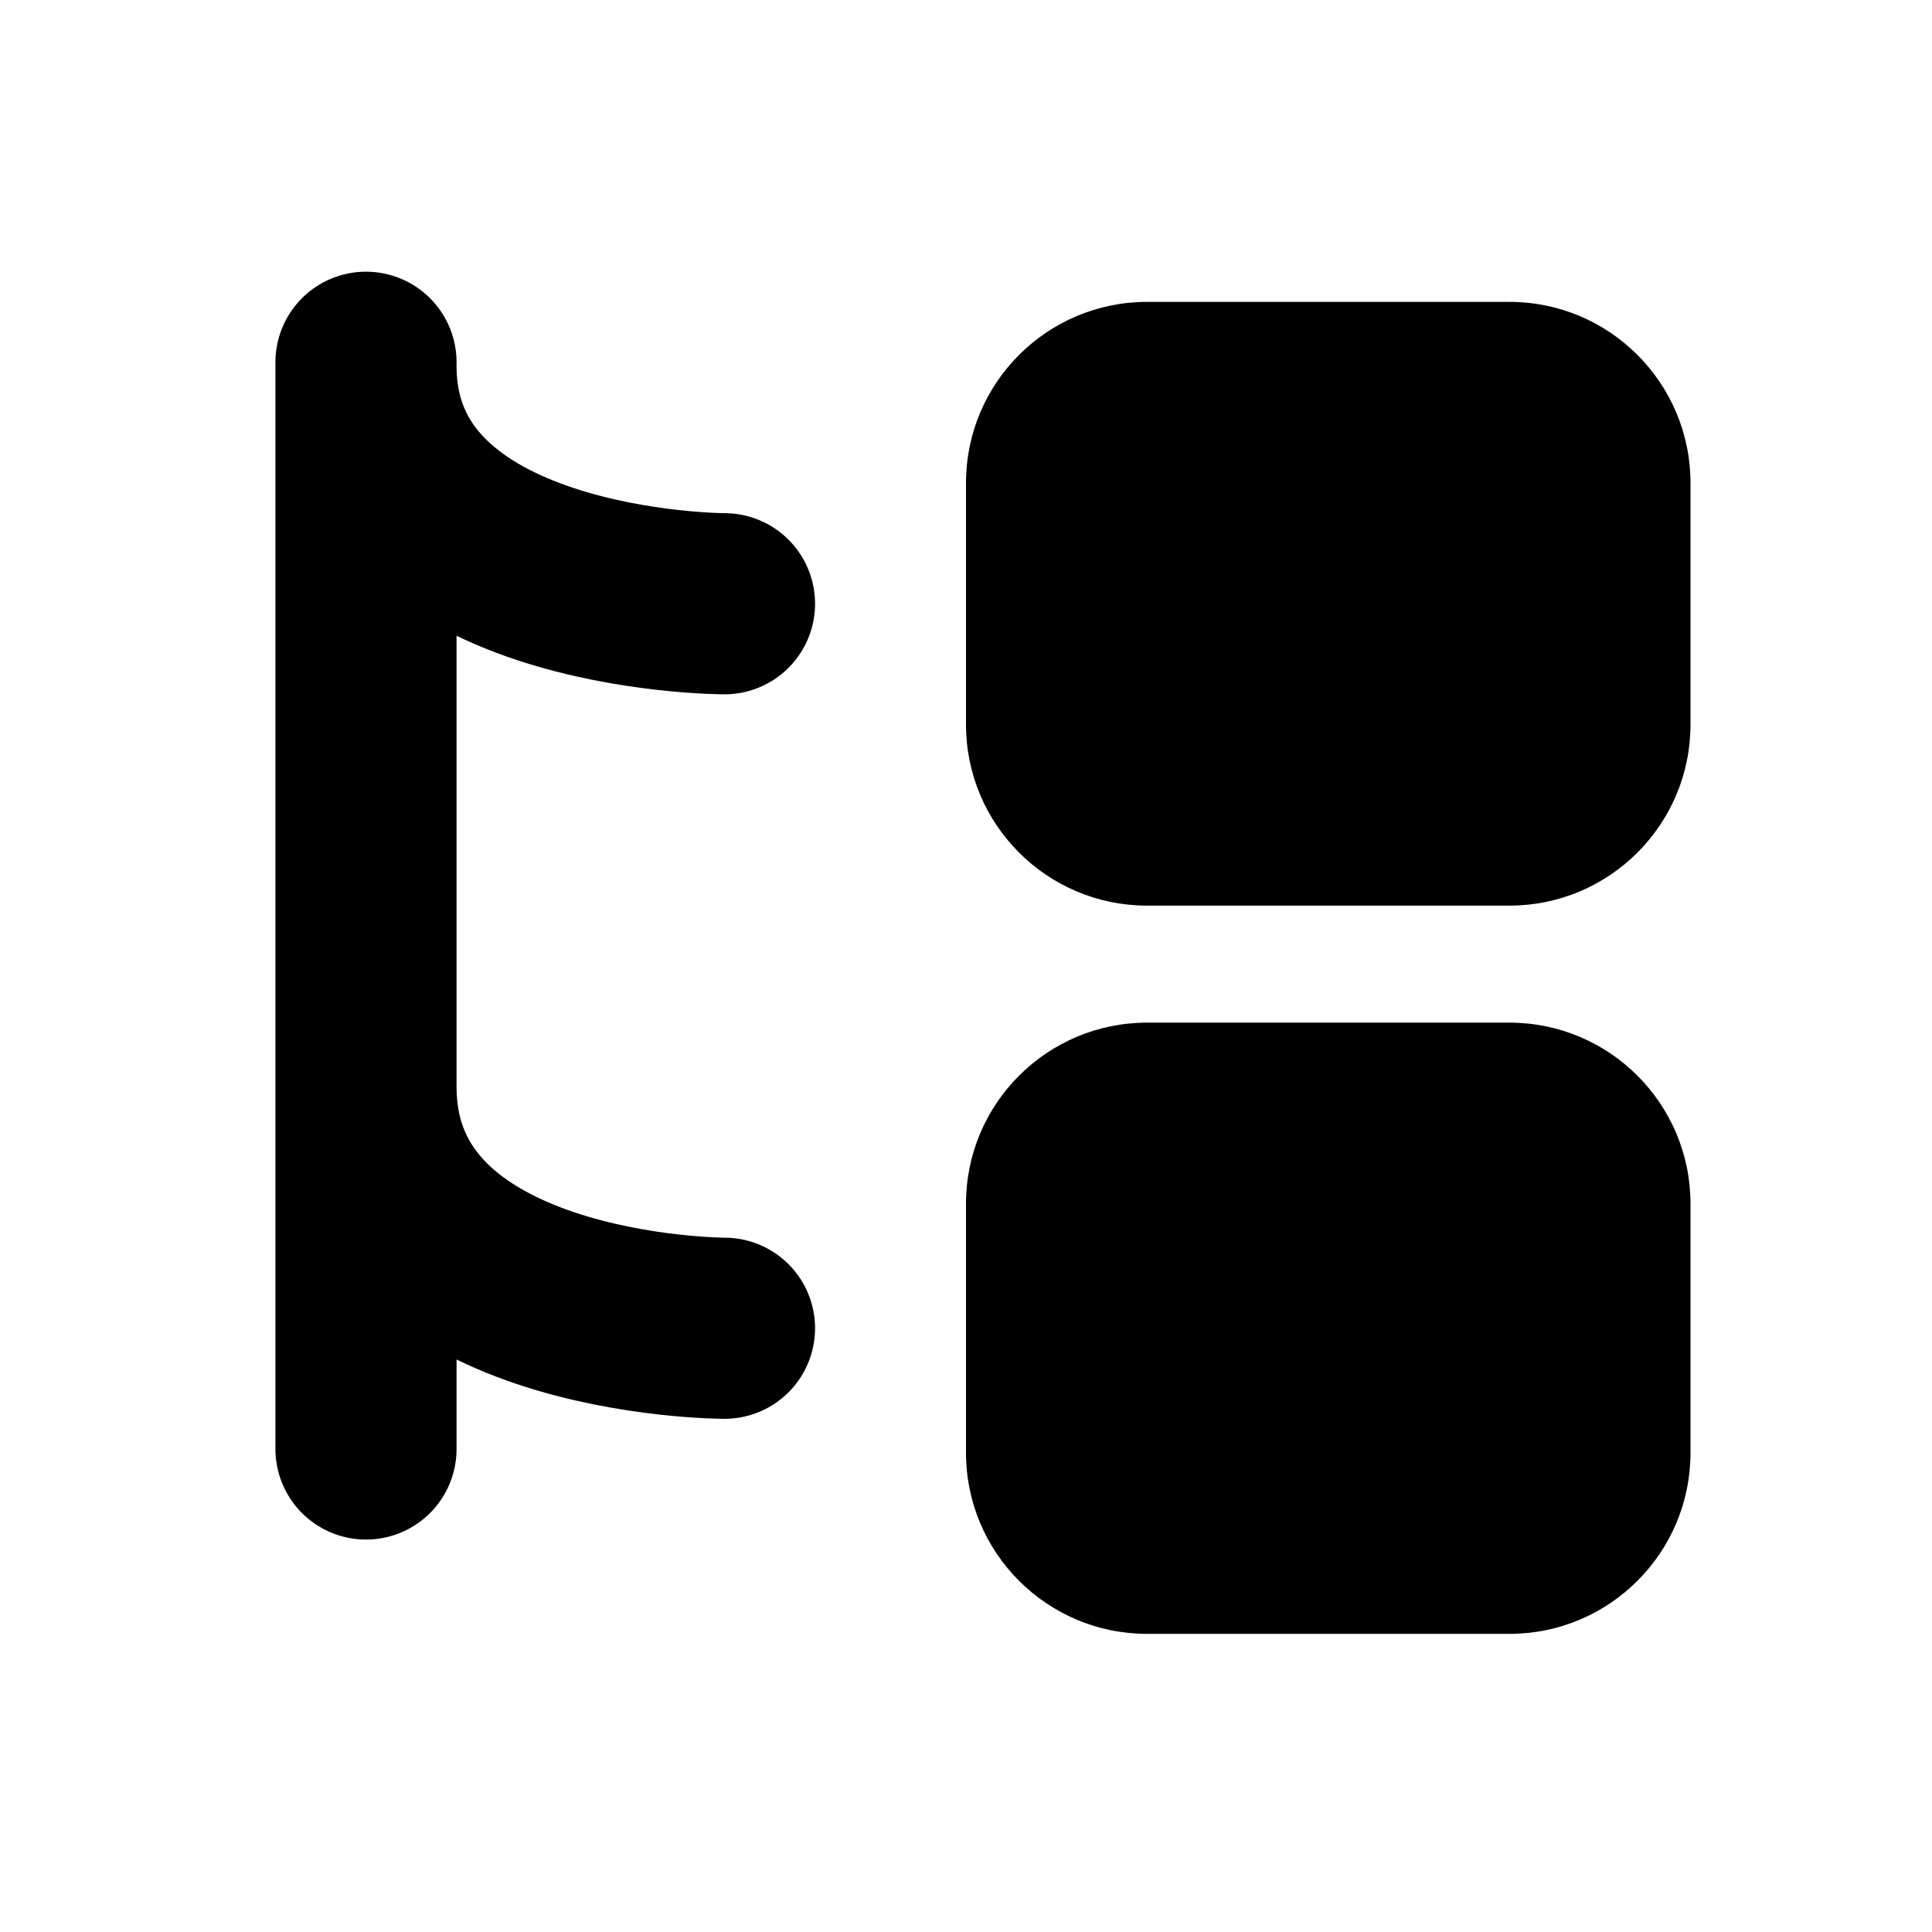
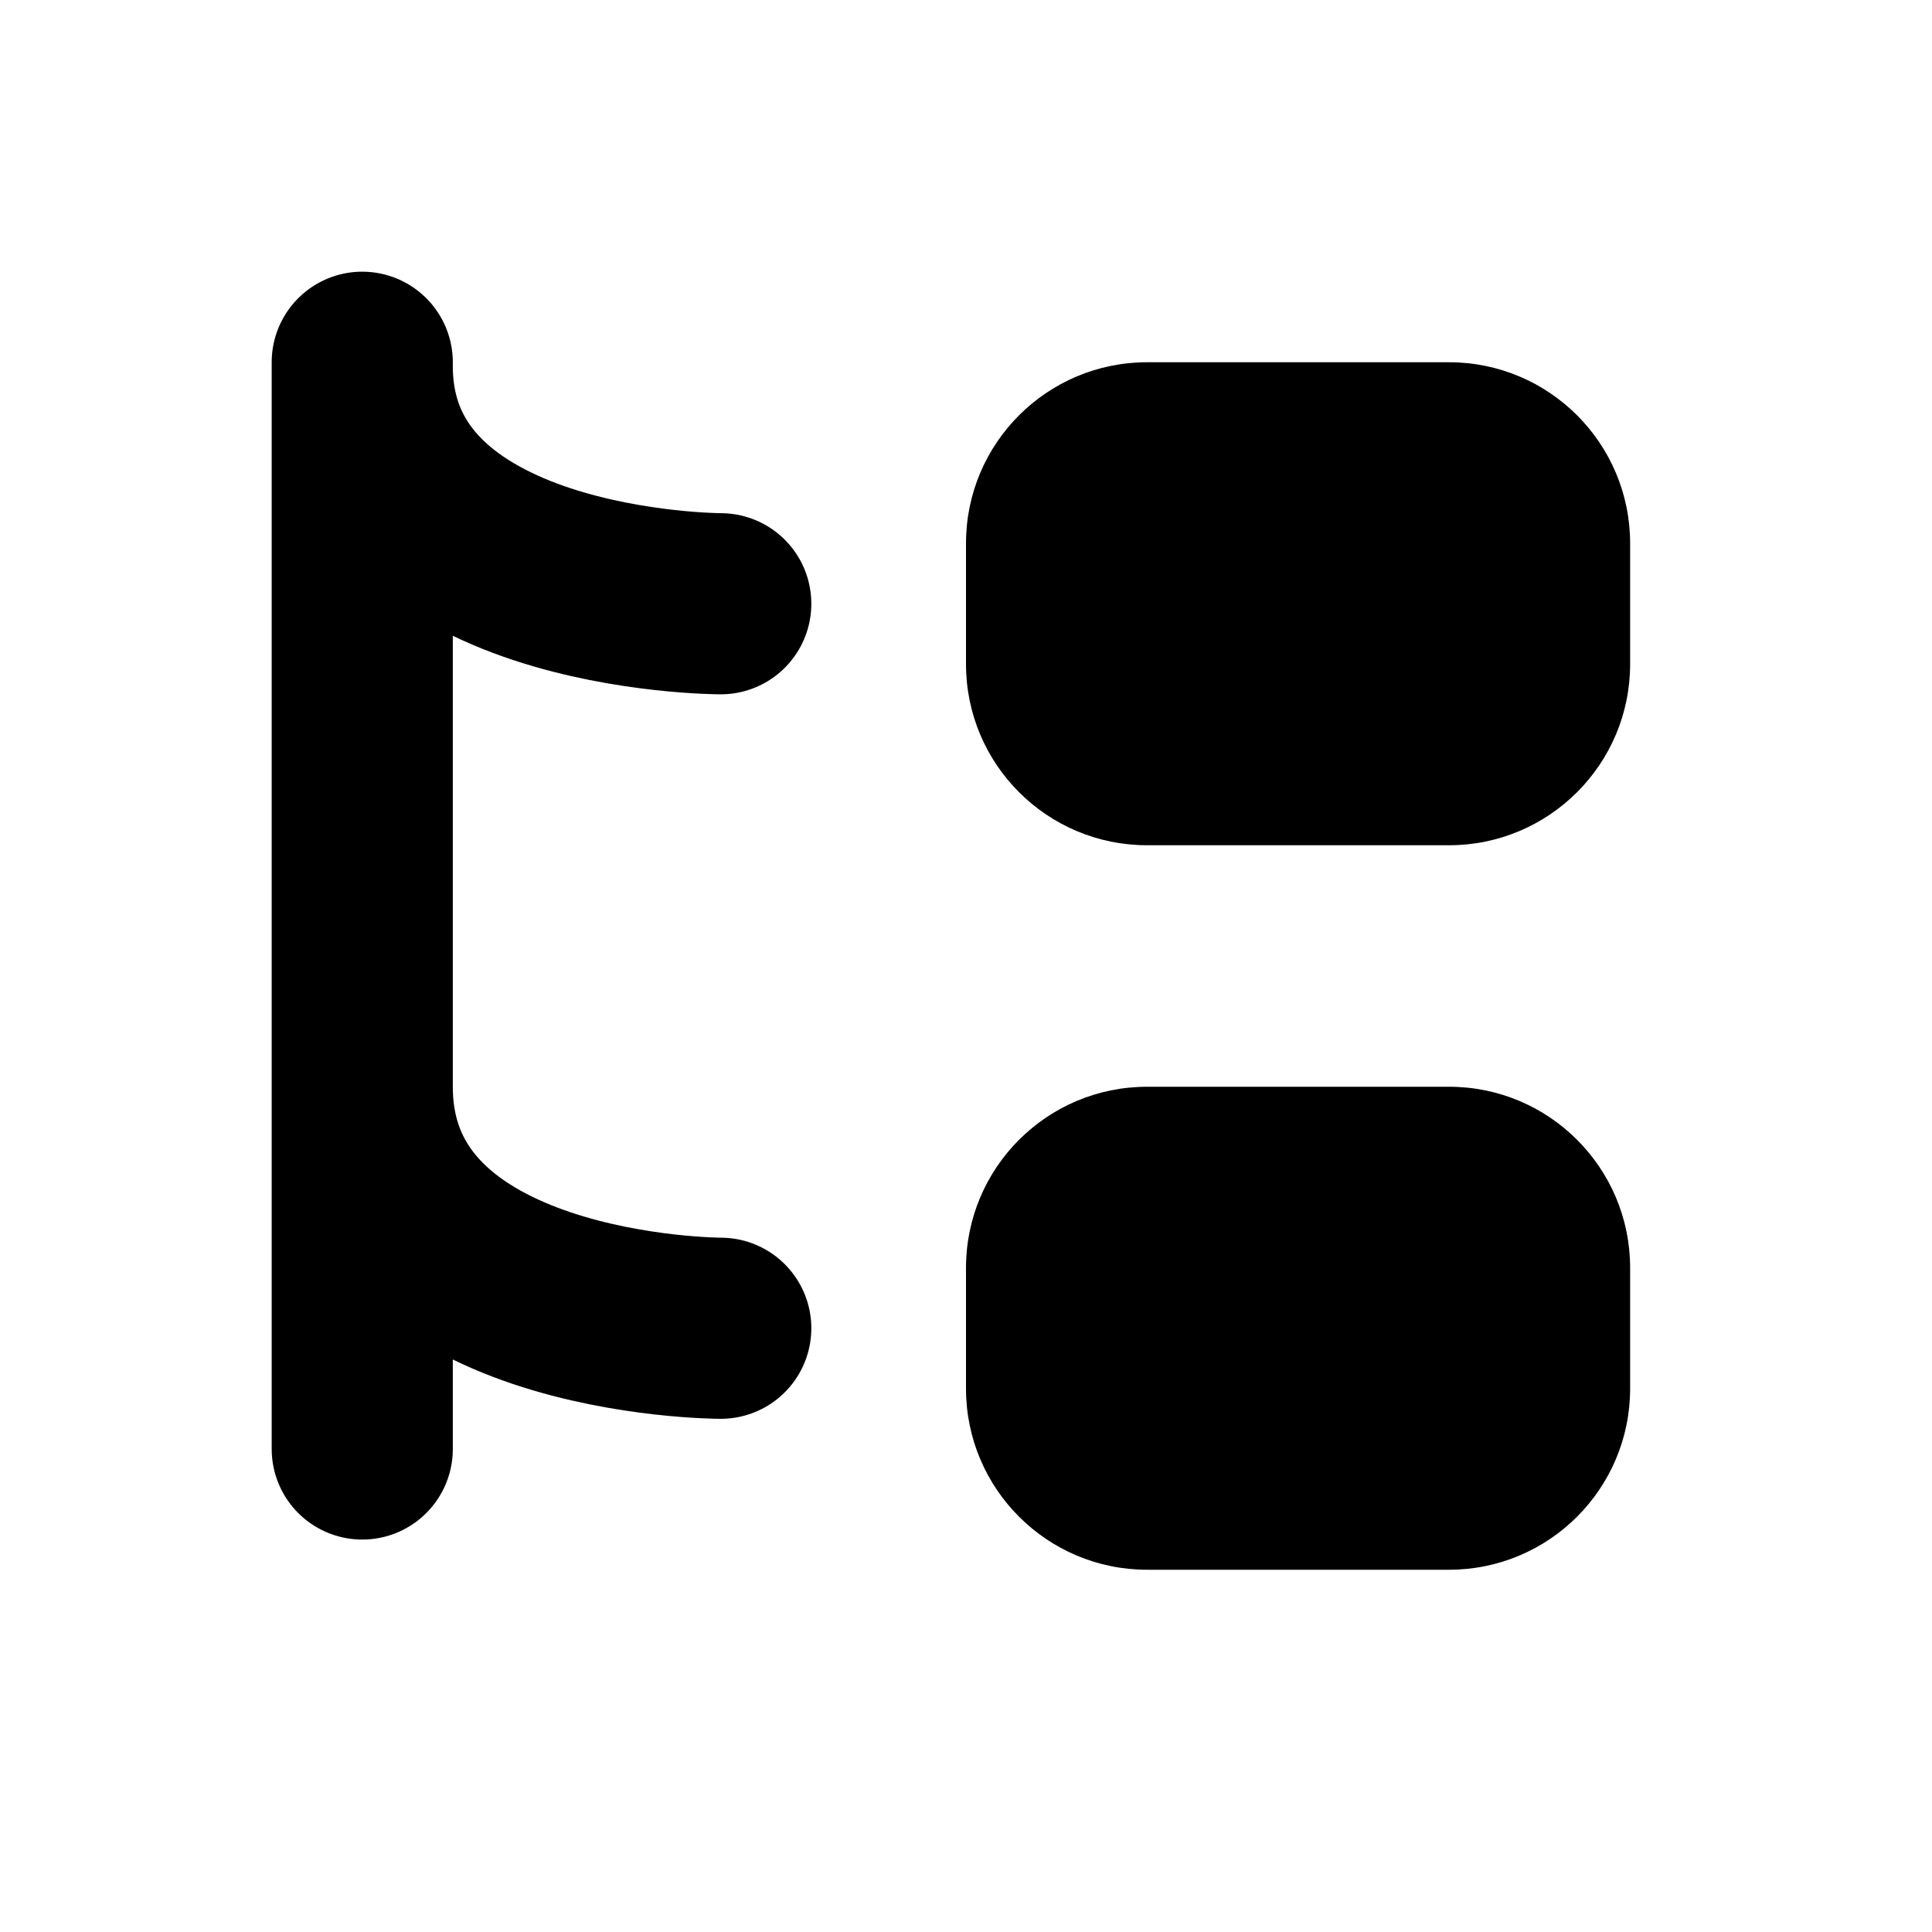
<svg xmlns="http://www.w3.org/2000/svg" width="16" height="16" viewBox="0 0 16 16" fill="none">
-   <path d="M3.031 3V3.031M3.031 3.031V9M3.031 3.031C3.031 5 6 5 6 5M3.031 9C3.031 11 6 11 6 11M3.031 9V12" stroke="black" stroke-width="1.5" stroke-linecap="round" stroke-linejoin="round" />
-   <rect x="8" y="2.5" width="6" height="5" rx="1.5" fill="black" />
-   <rect x="8" y="8.469" width="6" height="5.062" rx="1.5" fill="black" />
+   <path d="M3 3V3.031M3 3.031V9M3 3.031C3 5 5.969 5 5.969 5M3 9C3 11 5.969 11 5.969 11M3 9V12" stroke="black" stroke-width="1.5" stroke-linecap="round" stroke-linejoin="round" />
+   <rect x="8" y="3" width="5.5" height="4" rx="1.5" fill="black" />
+   <rect x="8" y="9" width="5.5" height="4" rx="1.5" fill="black" />
</svg>
